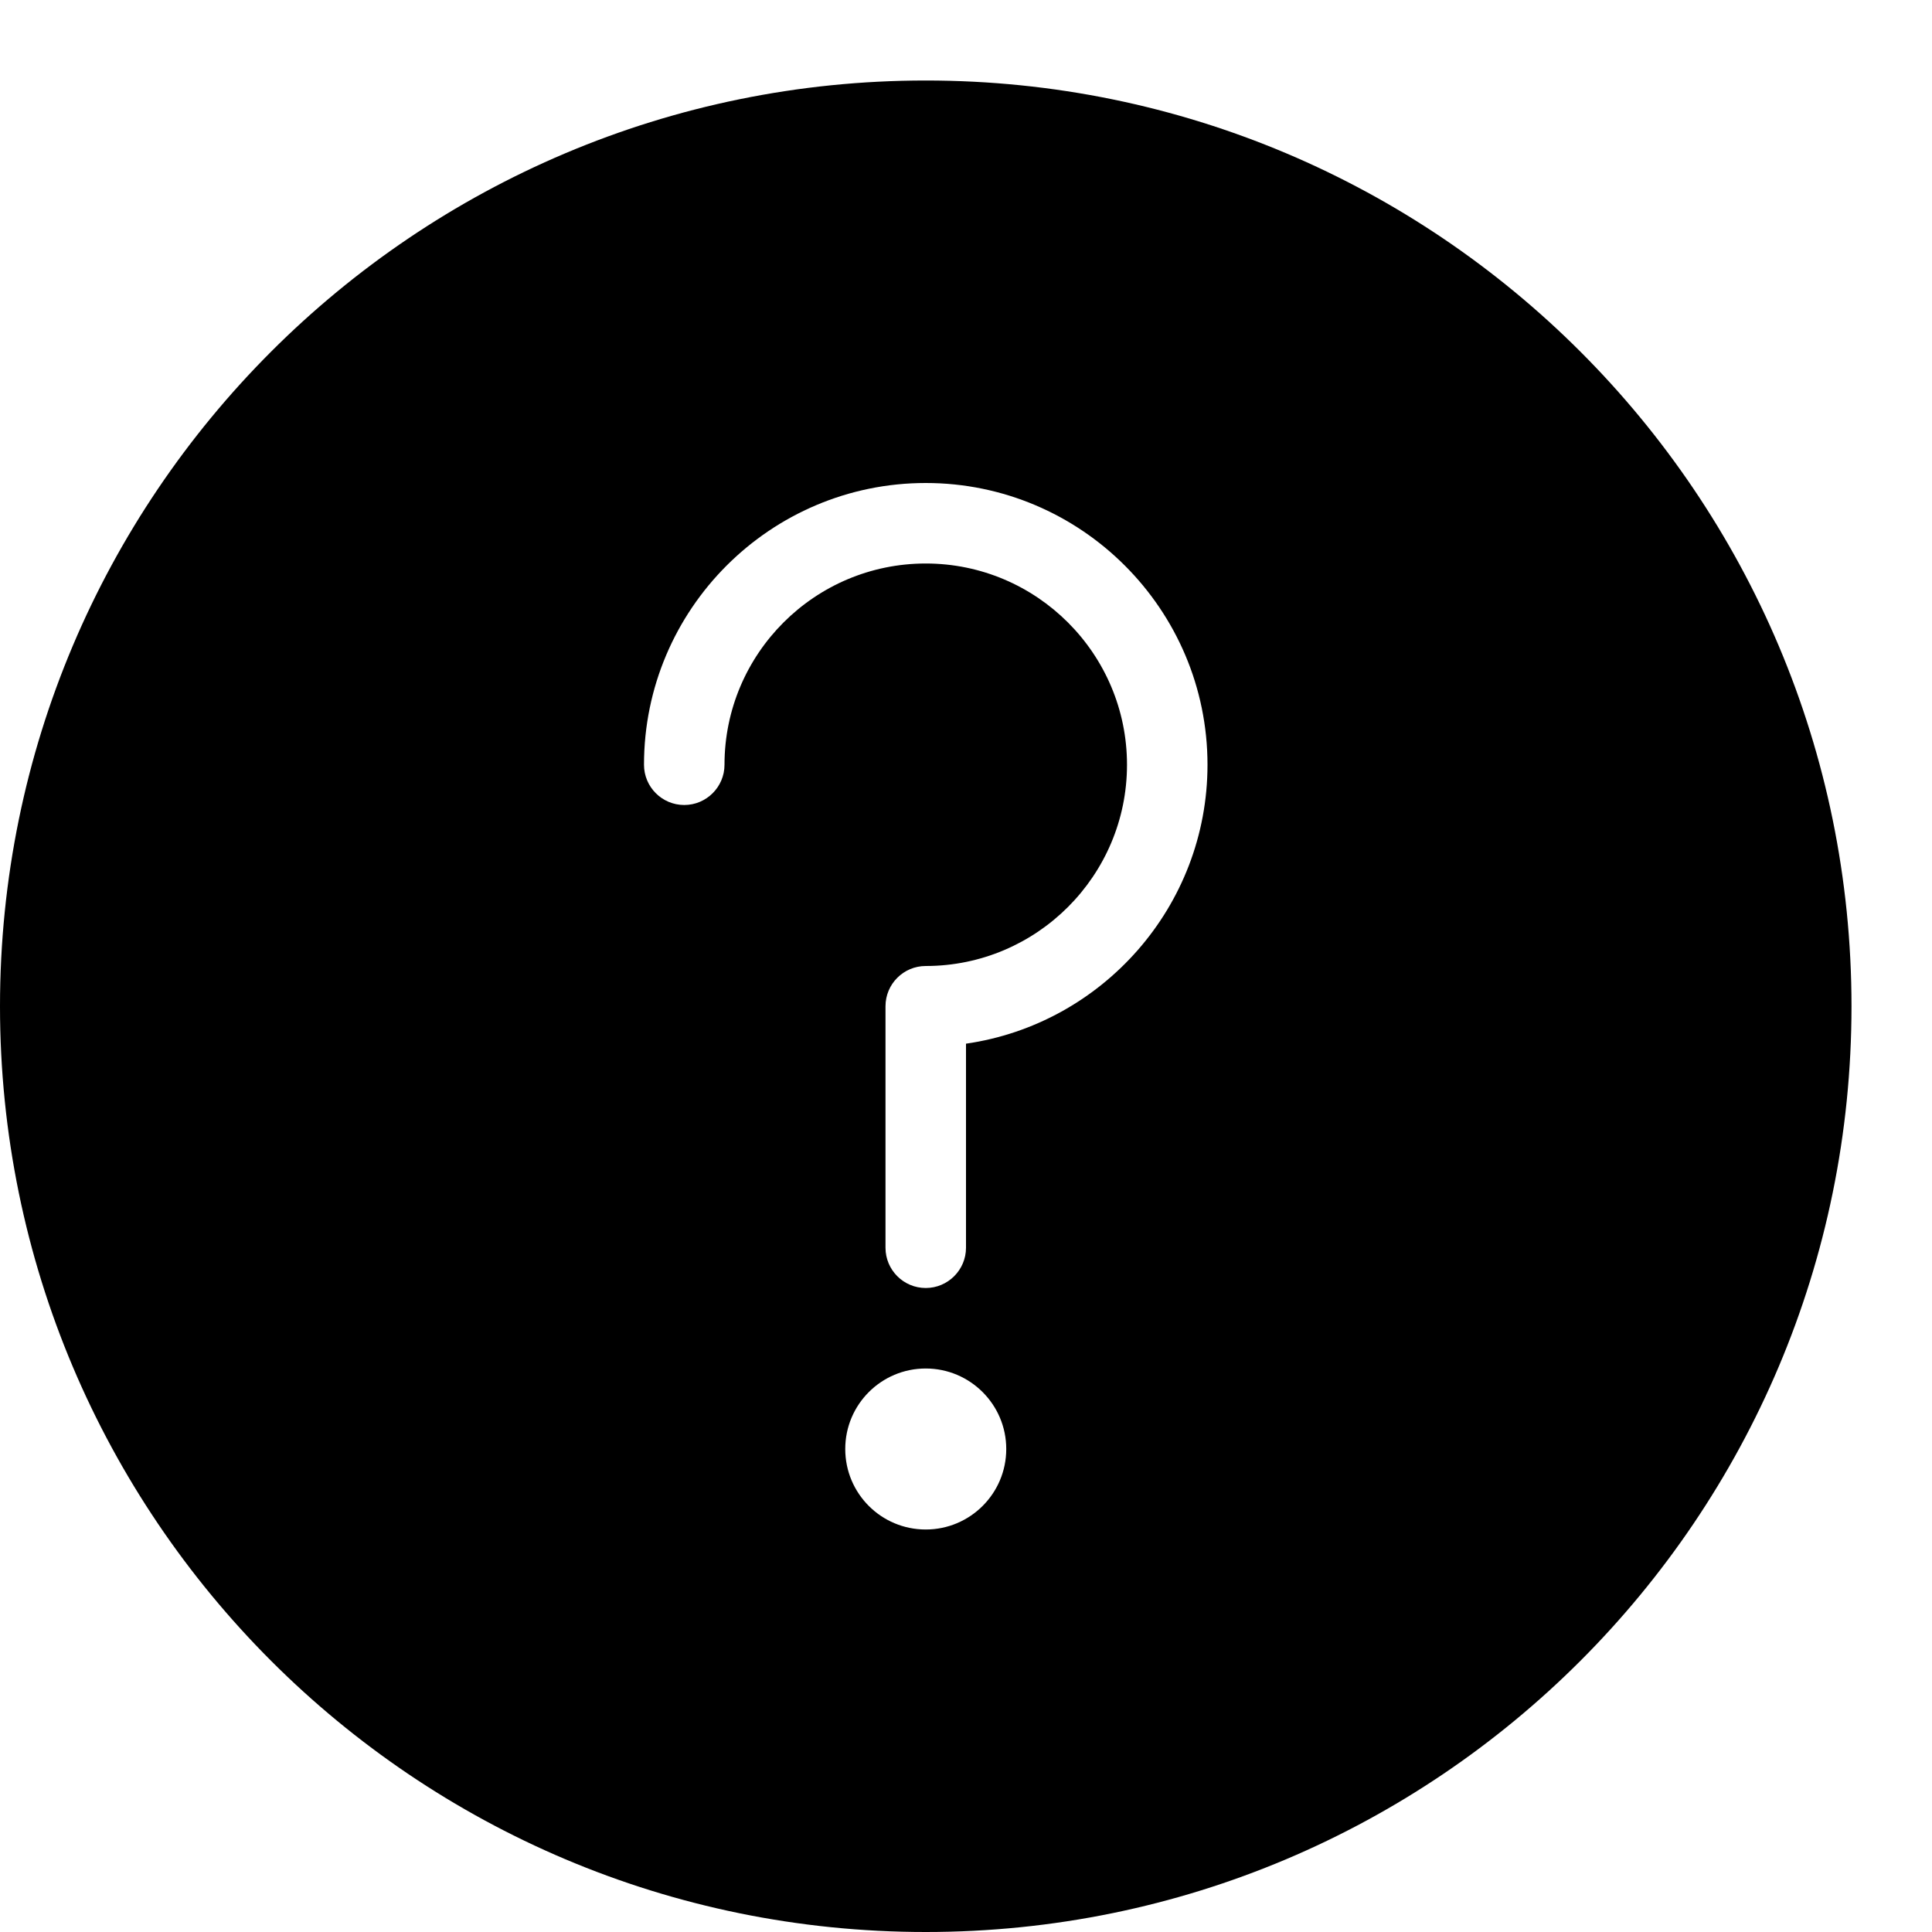
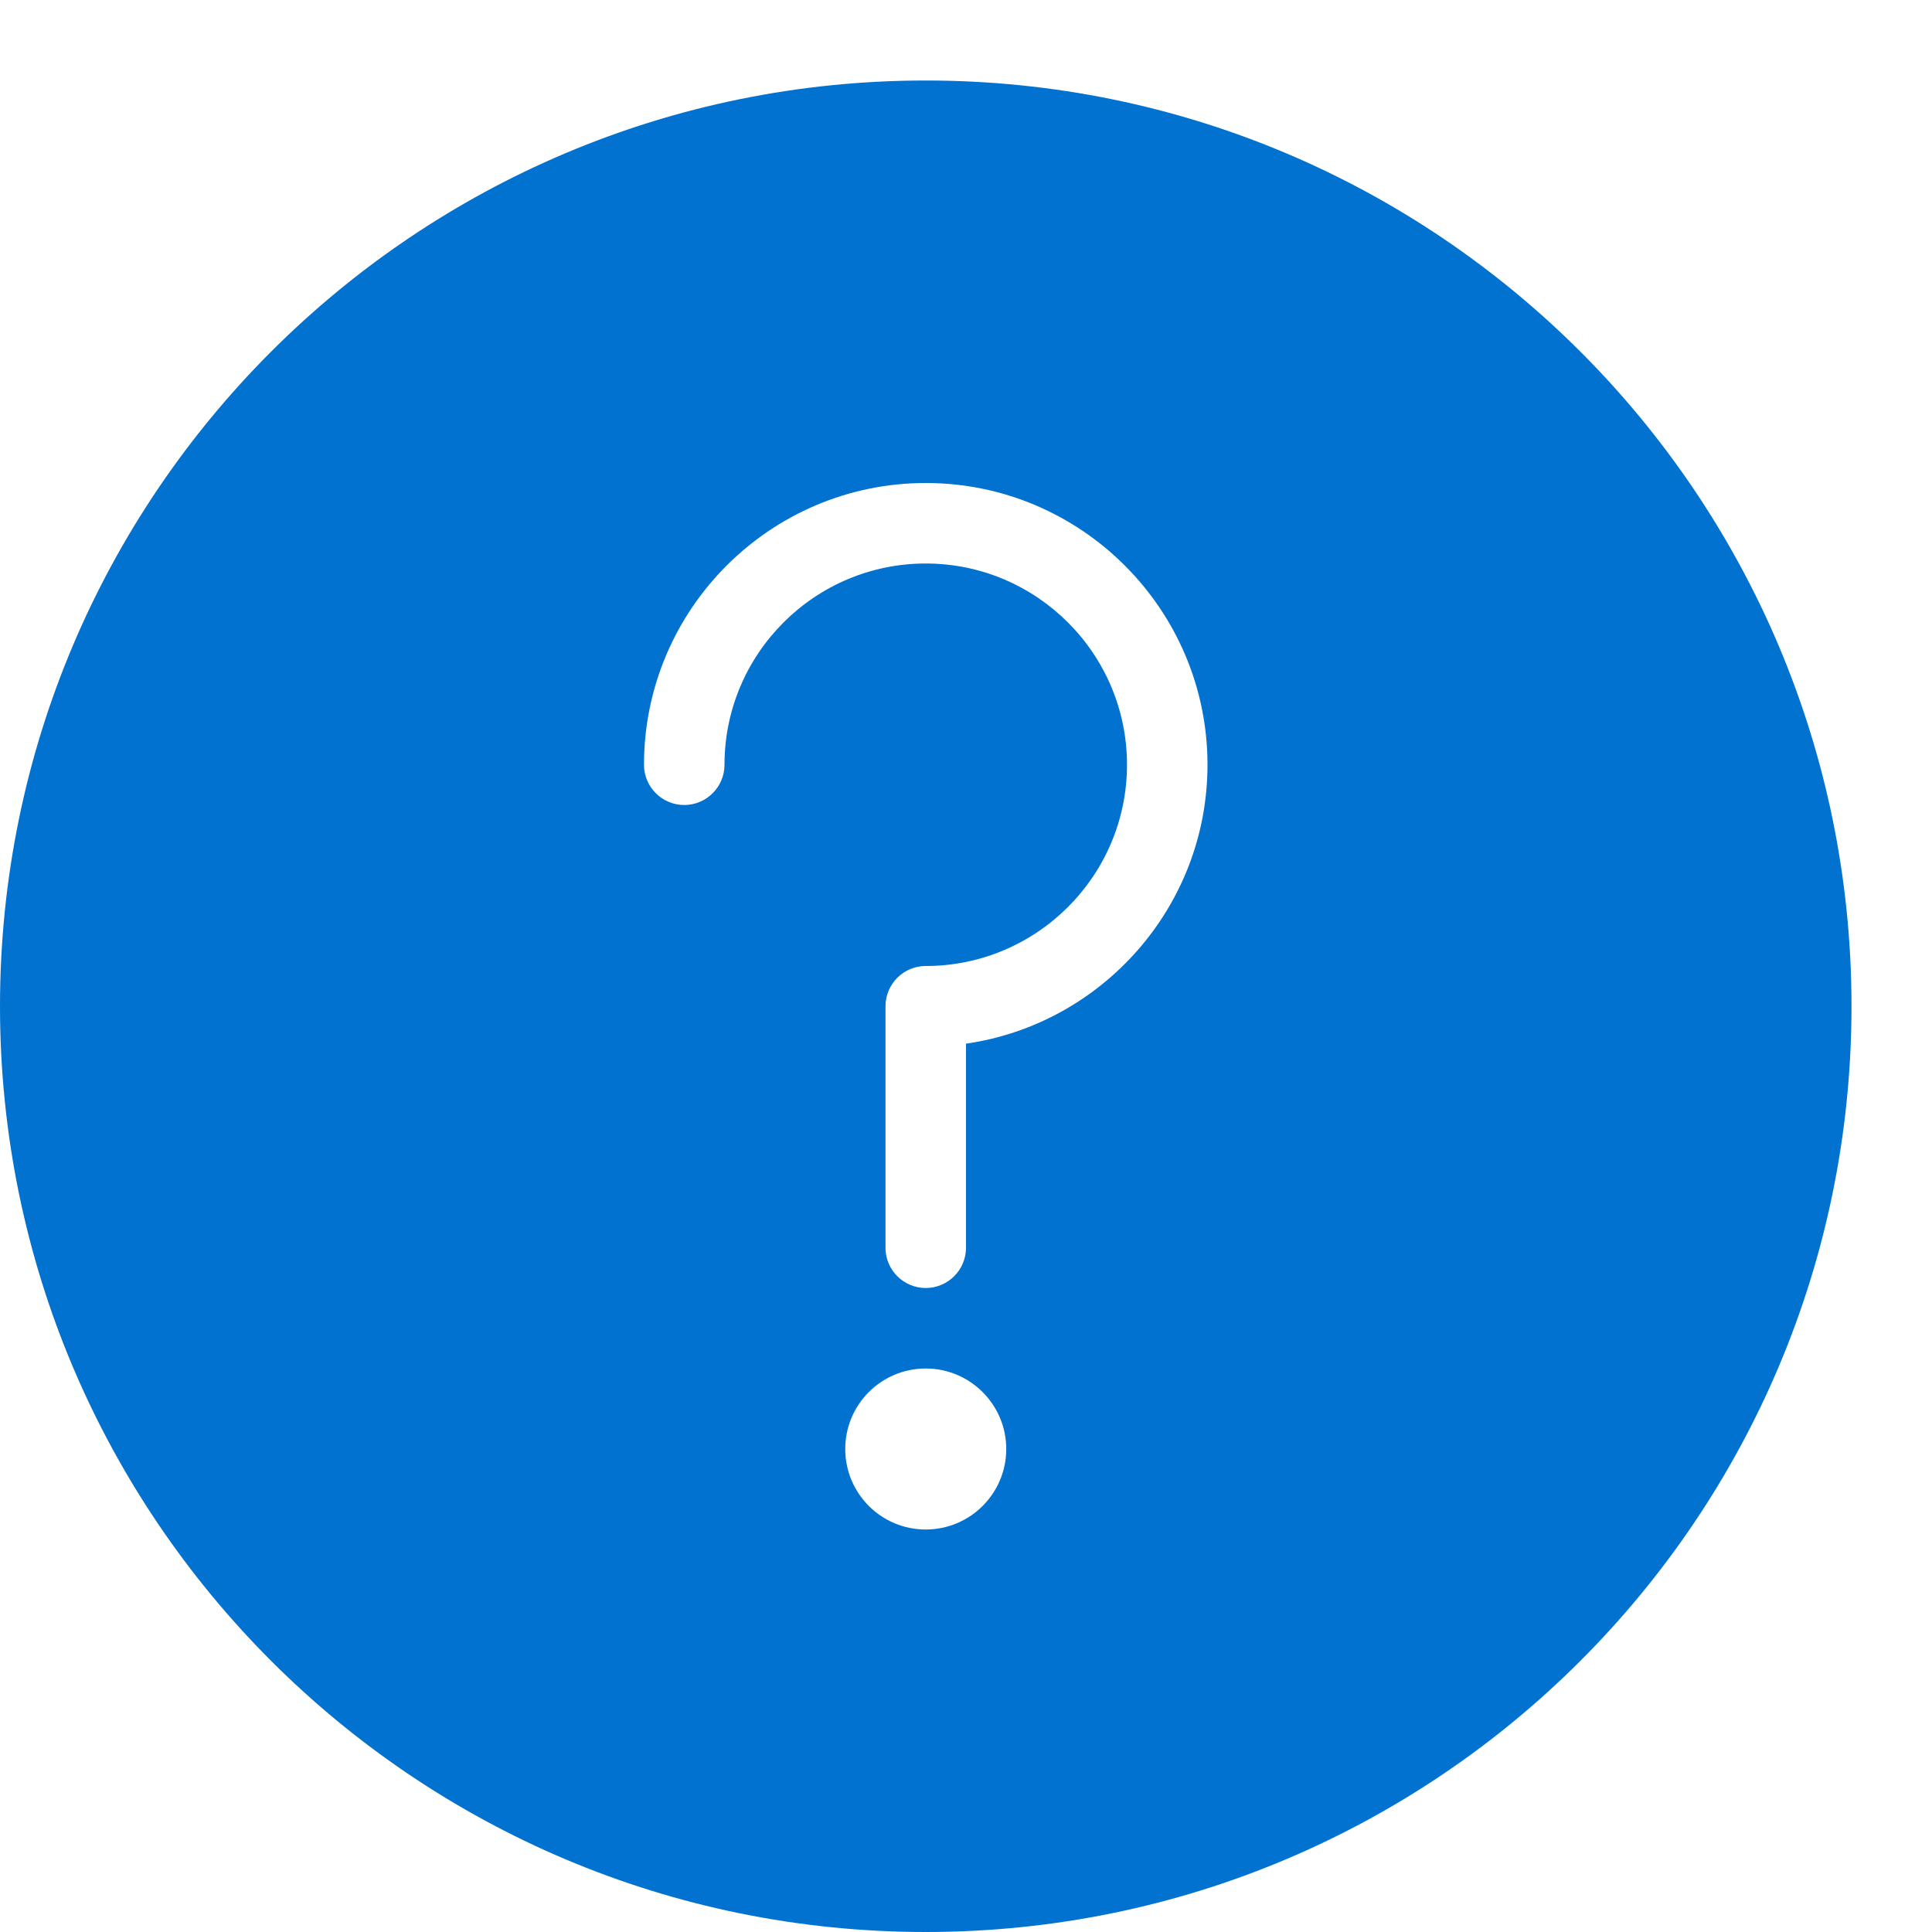
- <svg xmlns="http://www.w3.org/2000/svg" version="1.1" x="0px" y="0px" width="24px" height="24px" viewBox="0 0 24 24" enable-background="new 0 0 24 24" xml:space="preserve">
-   <g id="Filled_Icons_1_">
-     <g id="Filled_Icons">
-       <path d="M11.5,1C5.148,1,0,6.148,0,12.5S5.148,24,11.5,24S23,18.852,23,12.5S17.852,1,11.5,1z M11.5,19c-0.553,0-1-0.447-1-1    c0-0.552,0.447-1,1-1c0.551,0,1,0.448,1,1C12.5,18.553,12.051,19,11.5,19z M12,12.965V15.5c0,0.276-0.225,0.5-0.5,0.5    c-0.276,0-0.5-0.224-0.5-0.5v-3c0-0.276,0.224-0.5,0.5-0.5c1.378,0,2.5-1.121,2.5-2.5S12.878,7,11.5,7C10.121,7,9,8.121,9,9.5    C9,9.776,8.775,10,8.5,10C8.224,10,8,9.776,8,9.5C8,7.57,9.569,6,11.5,6C13.43,6,15,7.57,15,9.5C15,11.26,13.693,12.721,12,12.965    z" />
+ <svg xmlns="http://www.w3.org/2000/svg" version="1.1" x="0px" y="0px" width="24px" height="24px" viewBox="0 0 24 24" enable-background="new 0 0 24 24" xml:space="preserve" id="svg4702">
+   <defs id="defs4706" />
+   <g id="Filled_Icons_1_" style="fill:#0272d0;fill-opacity:1">
+     <g id="Filled_Icons" style="fill:#0272d0;fill-opacity:1">
+       <path d="M11.5,1C5.148,1,0,6.148,0,12.5S5.148,24,11.5,24S23,18.852,23,12.5S17.852,1,11.5,1z M11.5,19c-0.553,0-1-0.447-1-1    c0-0.552,0.447-1,1-1c0.551,0,1,0.448,1,1C12.5,18.553,12.051,19,11.5,19z M12,12.965V15.5c0,0.276-0.225,0.5-0.5,0.5    c-0.276,0-0.5-0.224-0.5-0.5v-3c0-0.276,0.224-0.5,0.5-0.5c1.378,0,2.5-1.121,2.5-2.5S12.878,7,11.5,7C10.121,7,9,8.121,9,9.5    C9,9.776,8.775,10,8.5,10C8.224,10,8,9.776,8,9.5C8,7.57,9.569,6,11.5,6C13.43,6,15,7.57,15,9.5C15,11.26,13.693,12.721,12,12.965    z" id="path4694" style="fill:#0272d0;fill-opacity:1" />
    </g>
-     <g id="New_icons">
+     <g id="New_icons" style="fill:#0272d0;fill-opacity:1">
	</g>
  </g>
  <g id="Invisible_Shape">
-     <rect fill="none" width="24" height="24" />
+     <rect fill="none" width="24" height="24" id="rect4699" />
  </g>
</svg>
